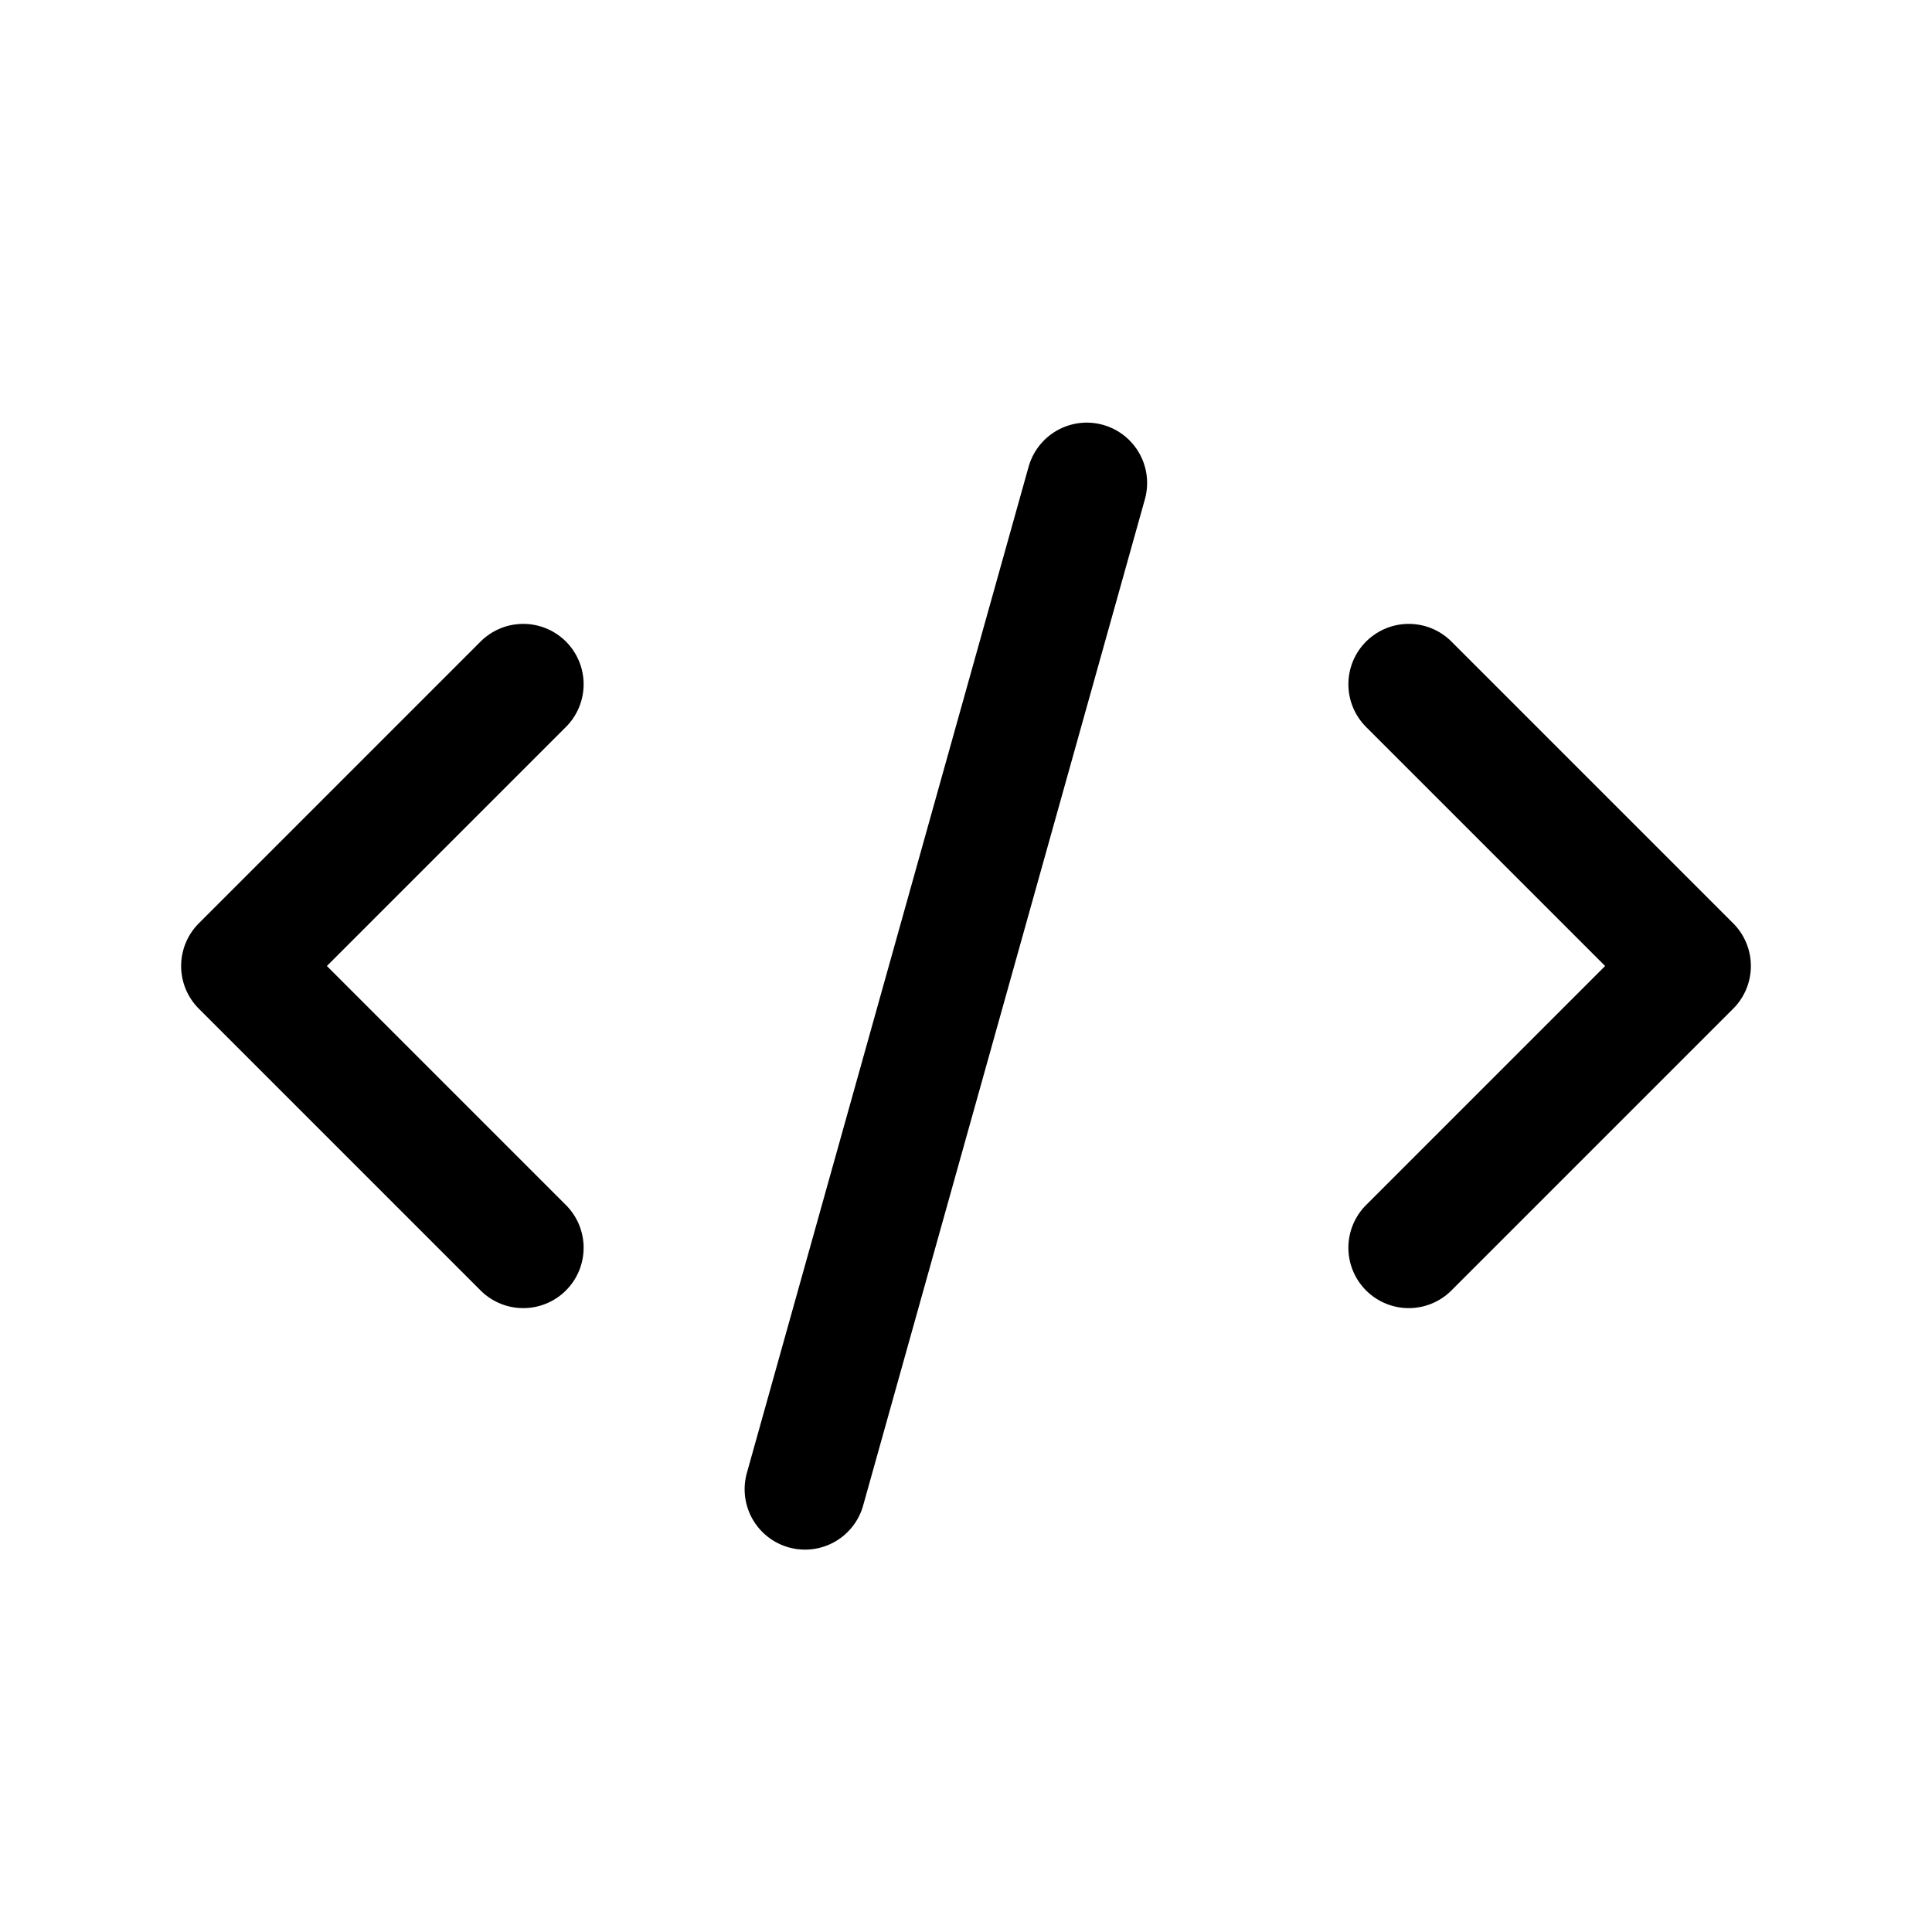
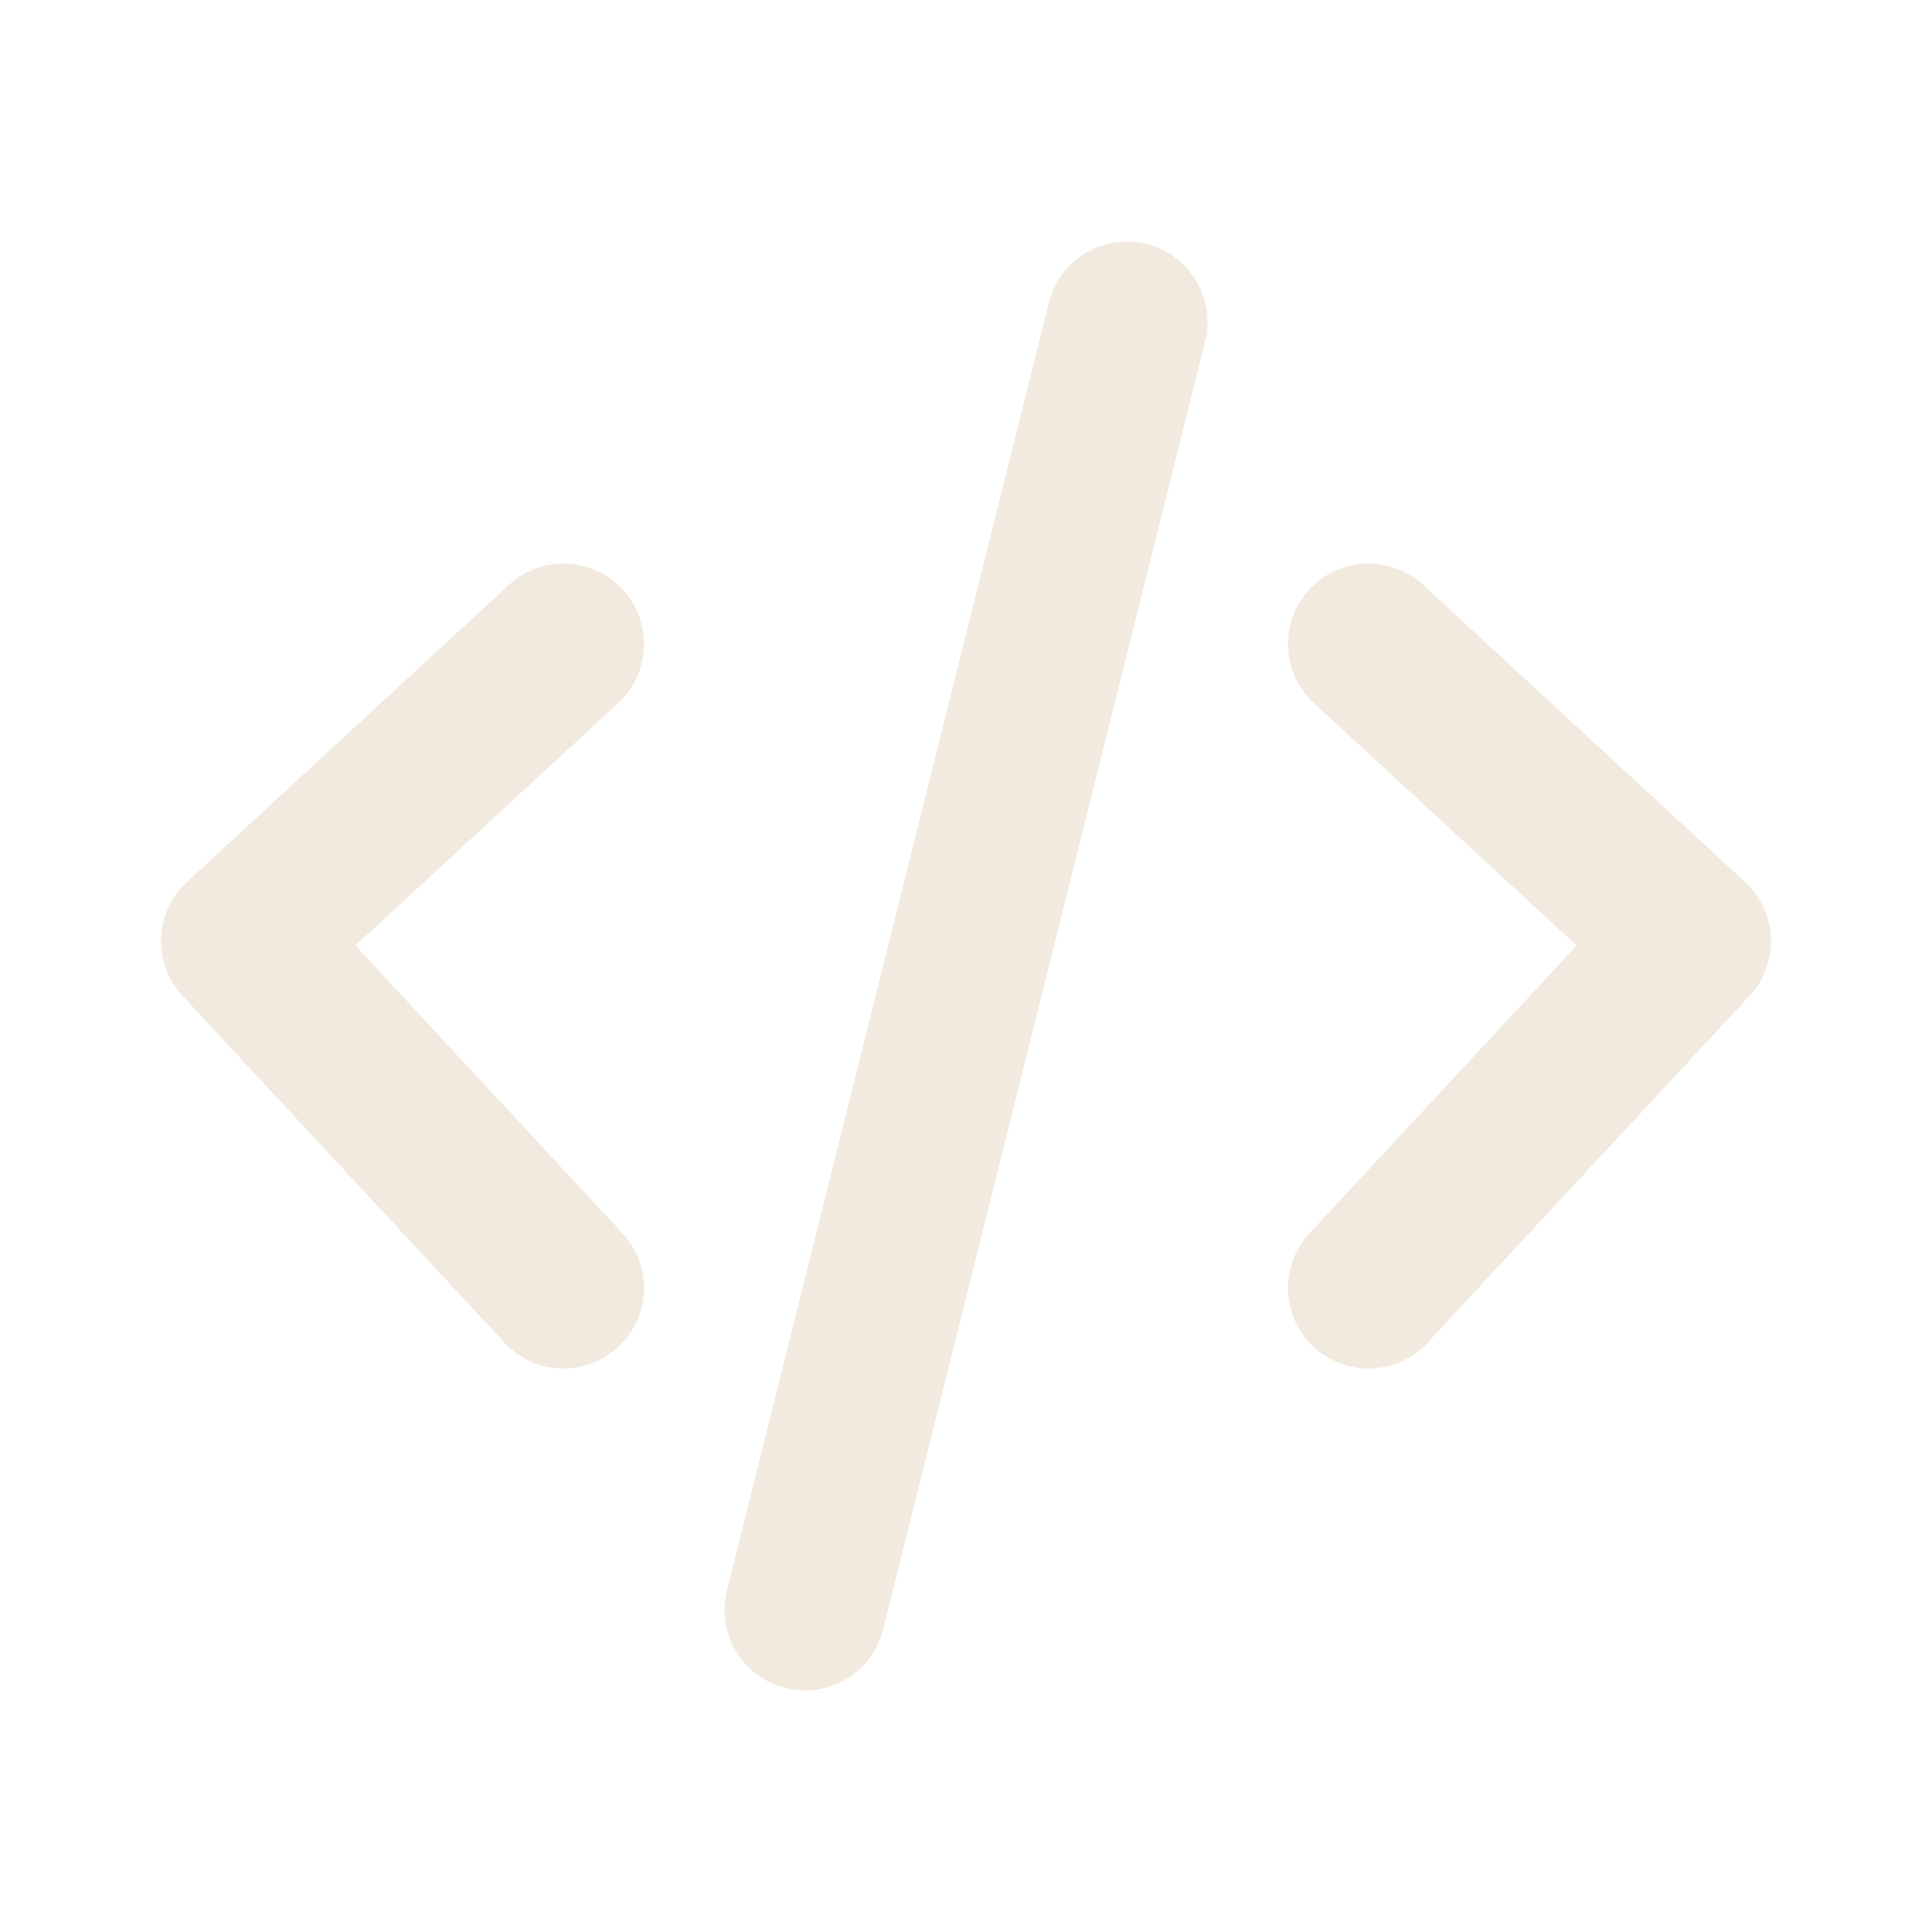
- <svg xmlns="http://www.w3.org/2000/svg" width="24px" height="24px" stroke-width="1.5" viewBox="0 0 24 24" fill="none" color="#000000">
-   <path d="M13.5 6L10 18.5" stroke="#000000" stroke-width="1.5" stroke-linecap="round" stroke-linejoin="round" />
-   <path d="M6.5 8.5L3 12L6.5 15.5" stroke="#000000" stroke-width="1.5" stroke-linecap="round" stroke-linejoin="round" />
-   <path d="M17.5 8.5L21 12L17.5 15.5" stroke="#000000" stroke-width="1.5" stroke-linecap="round" stroke-linejoin="round" />
+ <svg xmlns="http://www.w3.org/2000/svg" width="24px" height="24px" viewBox="0 0 24 24" version="1.1">
+   <g id="surface1">
+     <path style="fill:none;stroke-width:2;stroke-linecap:round;stroke-linejoin:round;stroke:rgb(94.902%,91.765%,87.451%);stroke-opacity:1;stroke-miterlimit:4;" d="M 7 8 L 3 11.691 L 7 16 M 17 8 L 21 11.691 L 17 16 M 14 4 L 10 20 " />
+   </g>
</svg>
